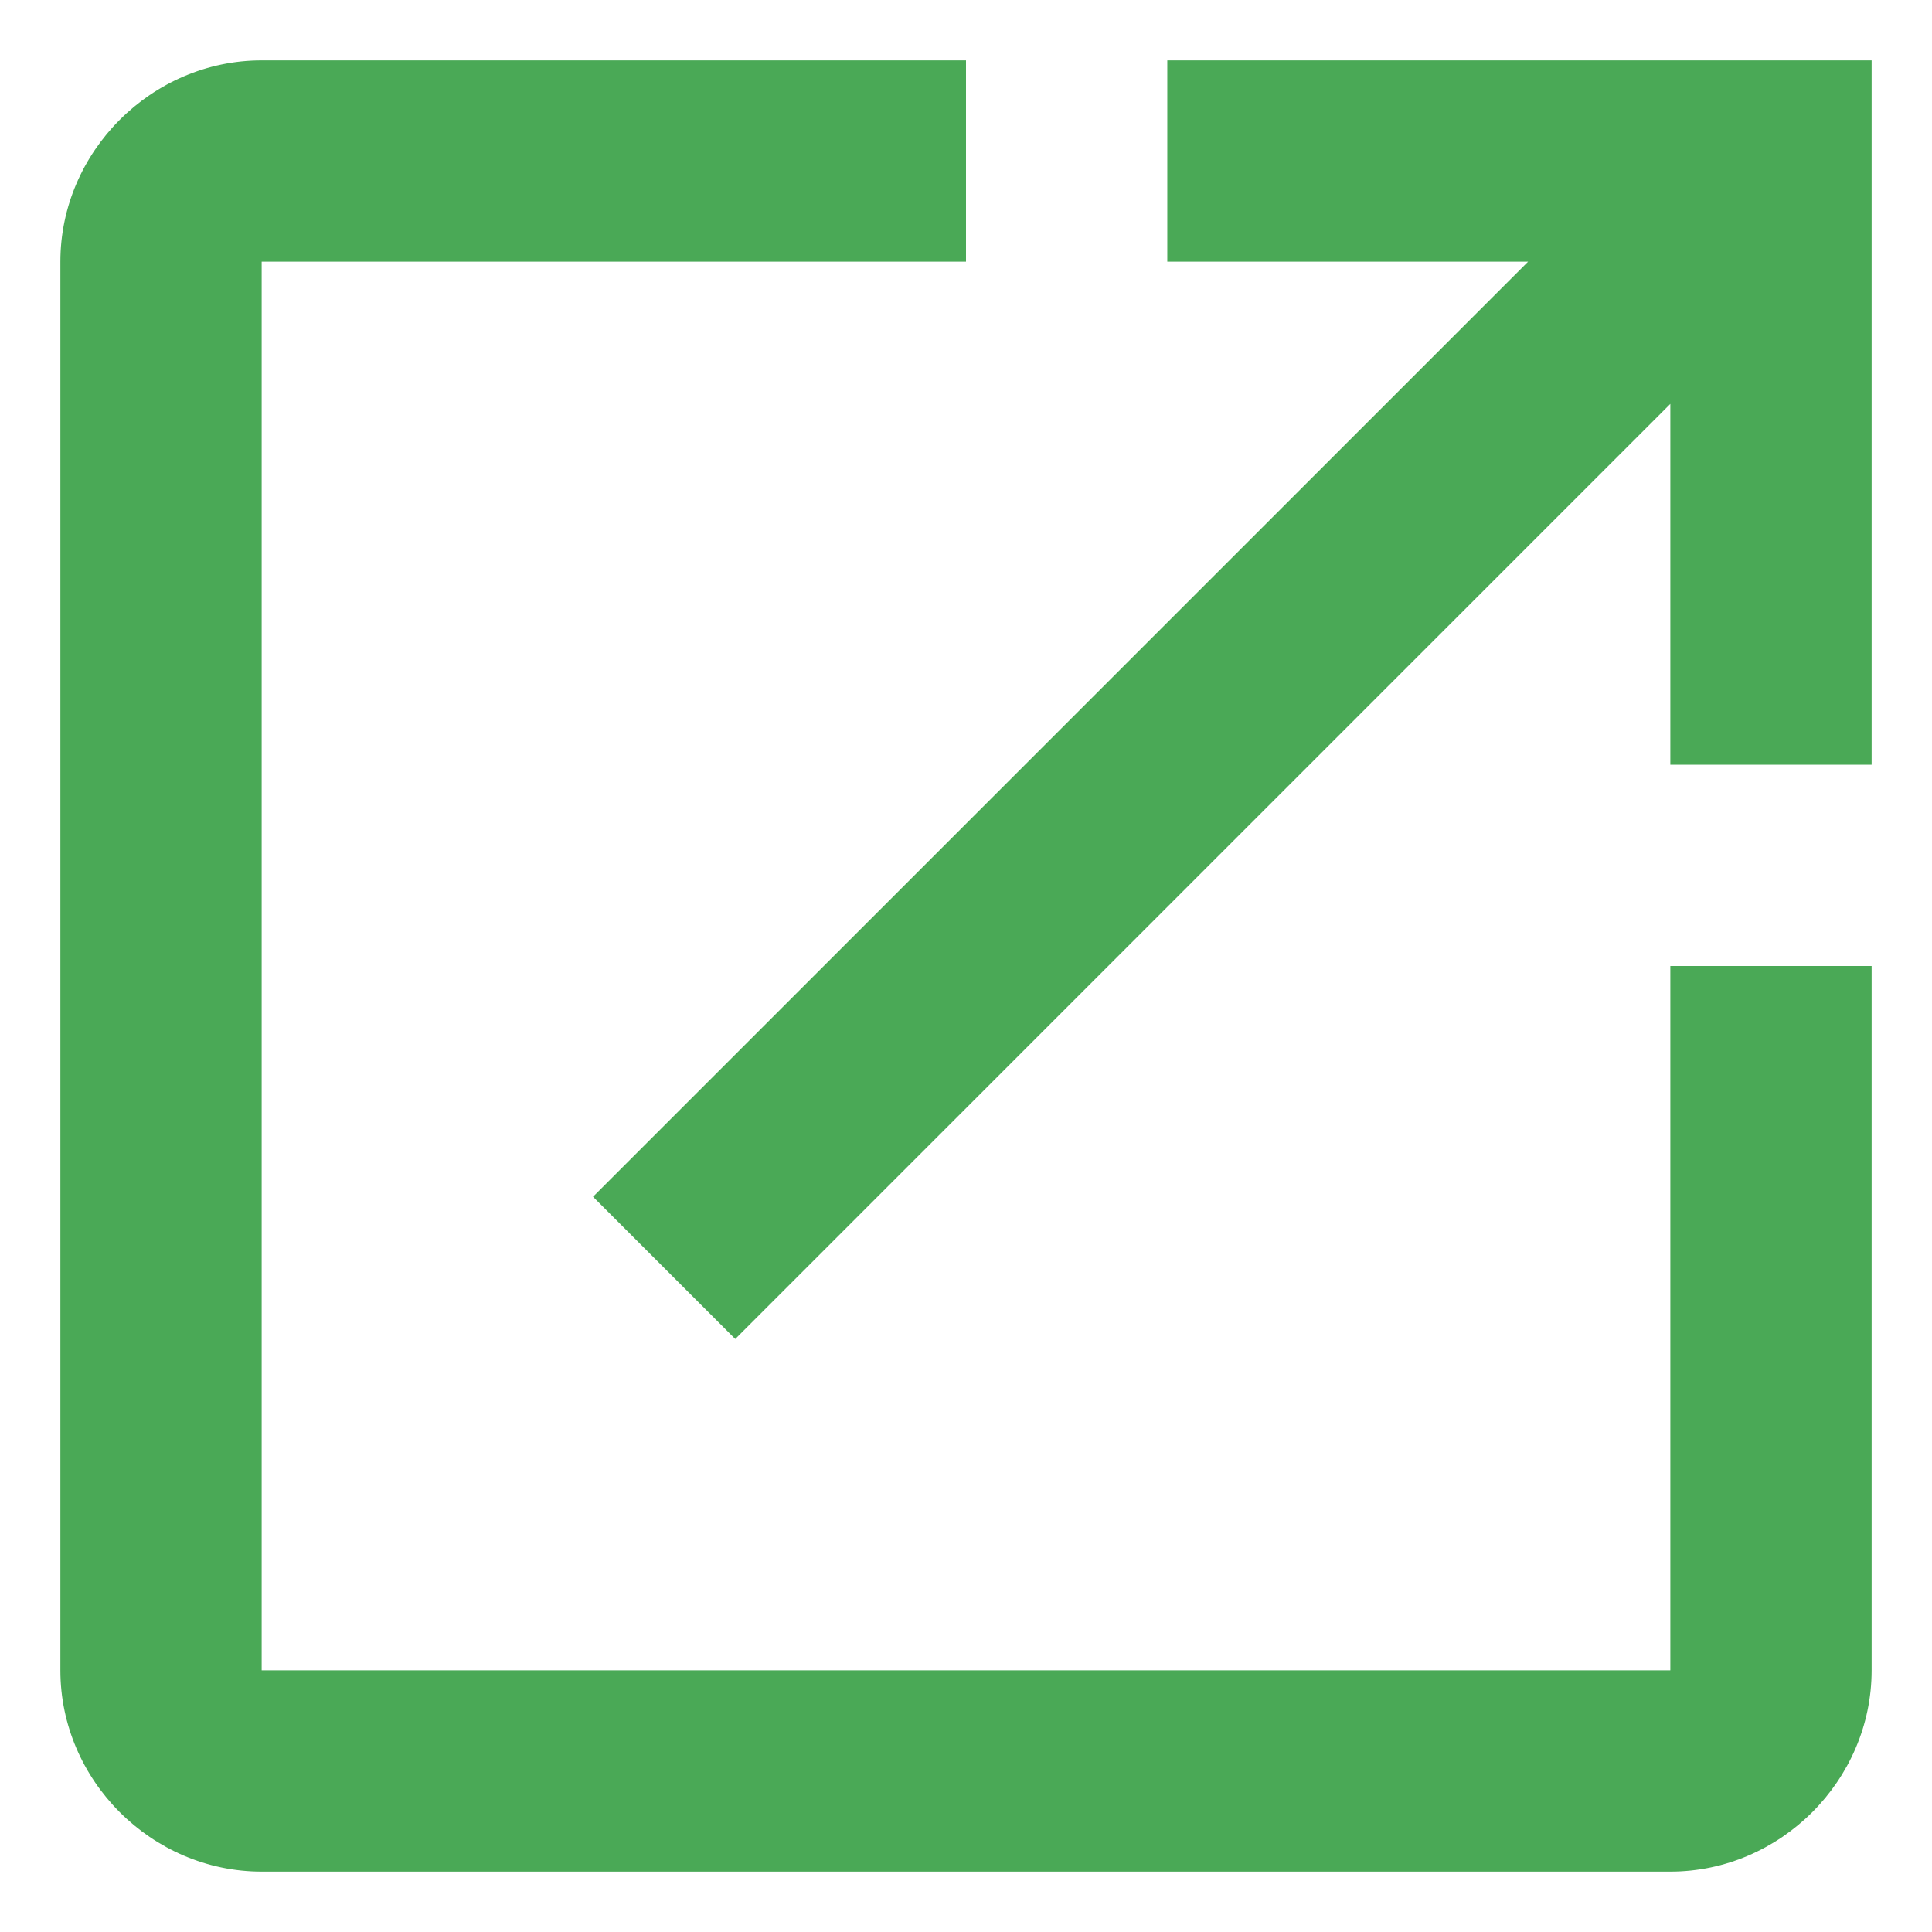
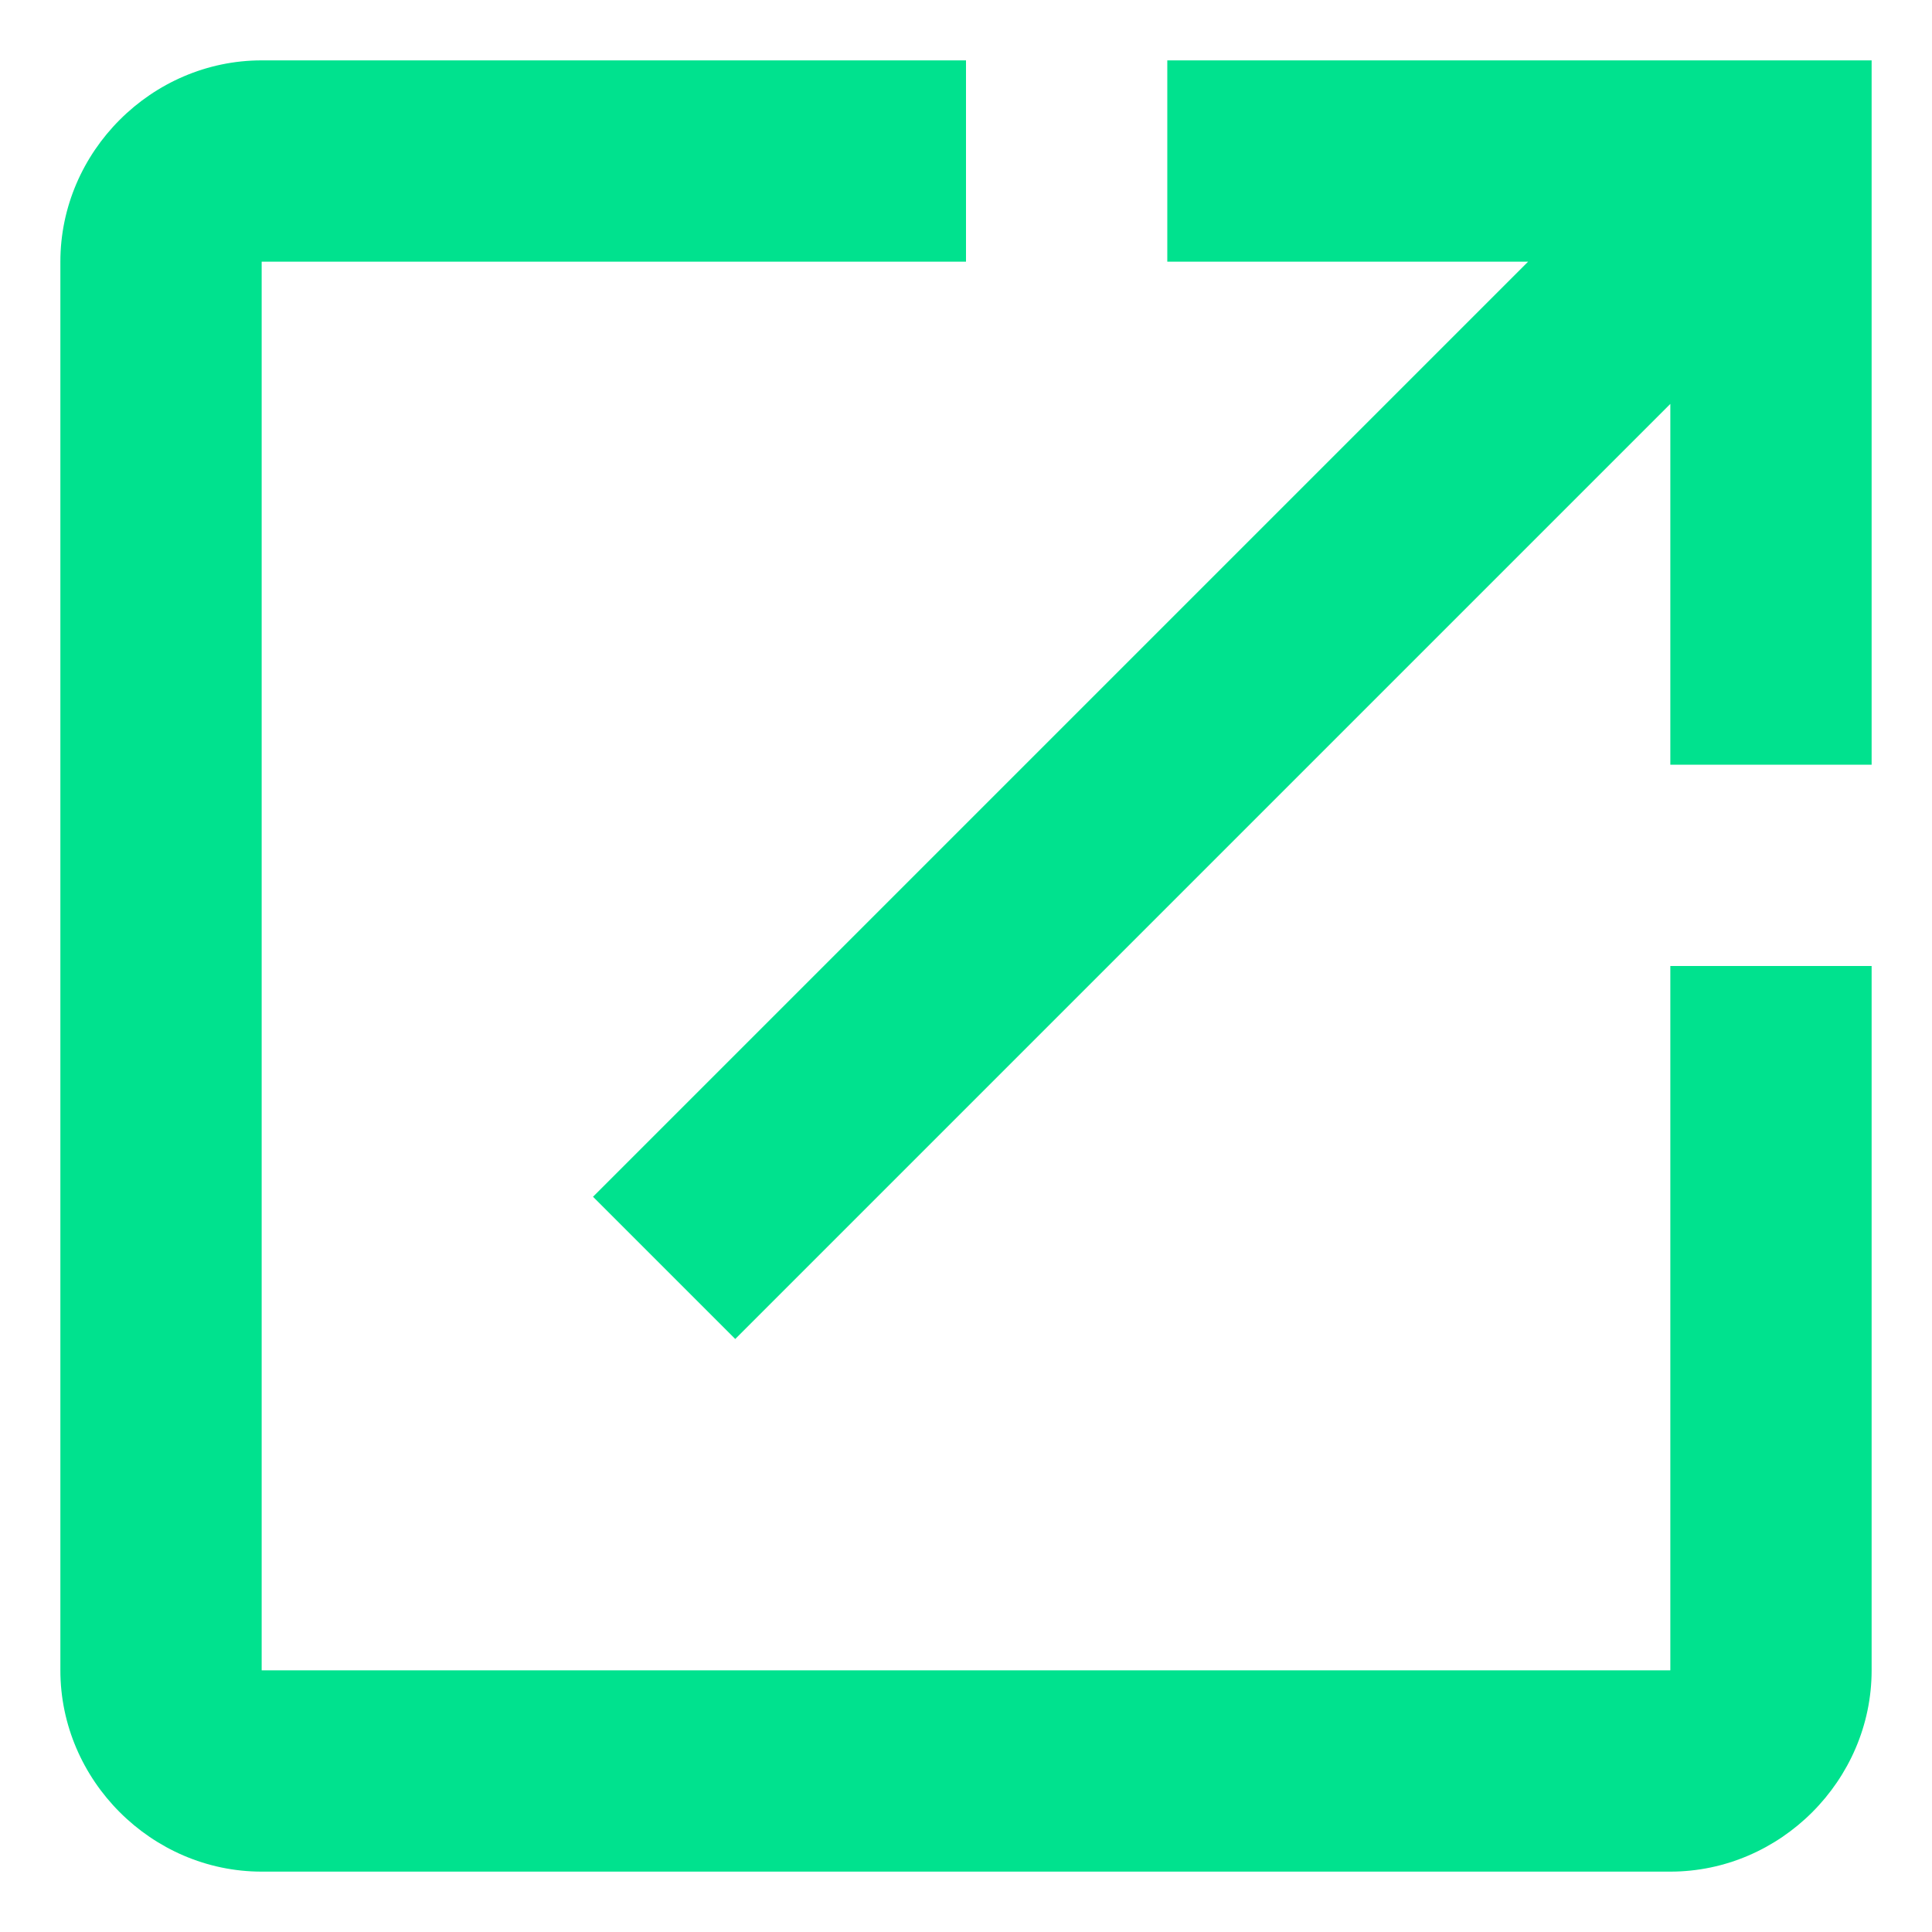
<svg xmlns="http://www.w3.org/2000/svg" width="16" height="16" viewBox="0 0 16 16" fill="none">
-   <path d="M2.167 0.5C1.256 0.5 0.5 1.256 0.5 2.167V13.833C0.5 14.744 1.256 15.5 2.167 15.5H13.833C14.744 15.5 15.5 14.744 15.5 13.833V8H13.833V13.833H2.167V2.167H8V0.5H2.167ZM9.667 0.5V2.167H12.655L4.911 9.911L6.089 11.089L13.833 3.345V6.333H15.5V0.5H9.667Z" fill="#4AA956" />
+   <path d="M2.167 0.5C1.256 0.5 0.5 1.256 0.5 2.167V13.833C0.5 14.744 1.256 15.5 2.167 15.5H13.833C14.744 15.5 15.5 14.744 15.5 13.833V8H13.833V13.833H2.167V2.167H8V0.5H2.167ZM9.667 0.5V2.167H12.655L4.911 9.911L6.089 11.089L13.833 3.345V6.333H15.5V0.5H9.667Z" fill="#00e28e" />
</svg>
